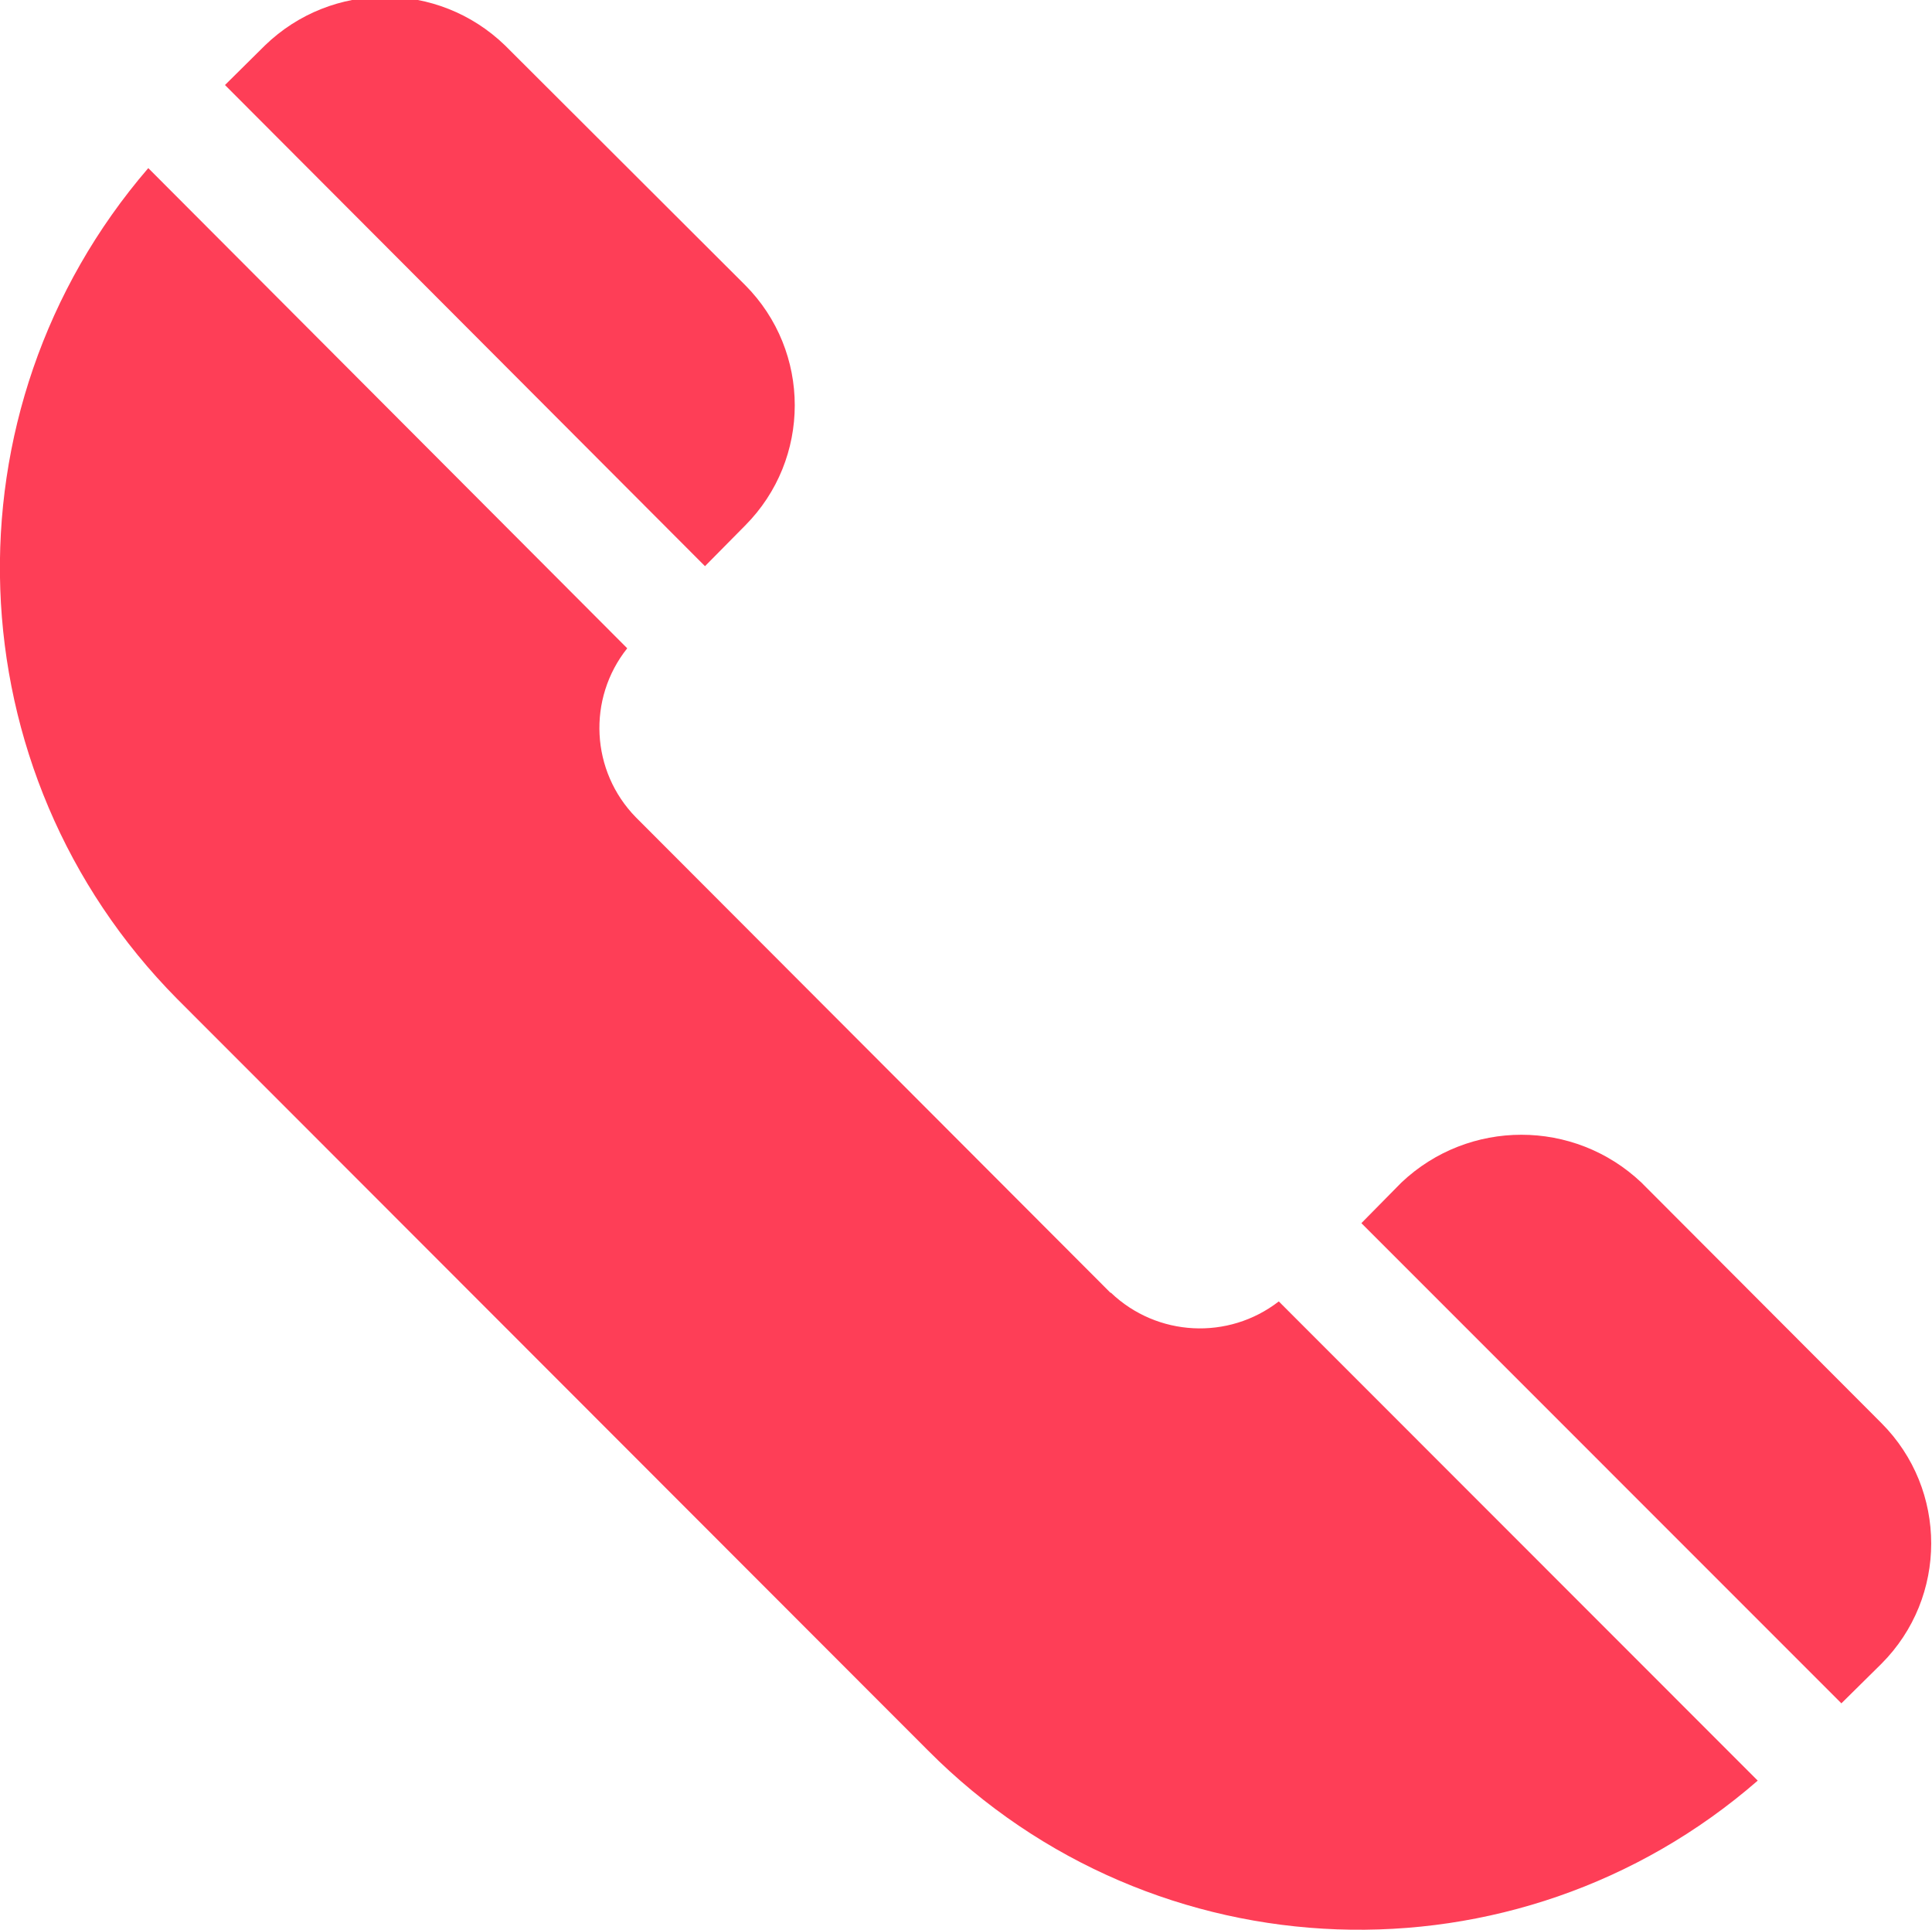
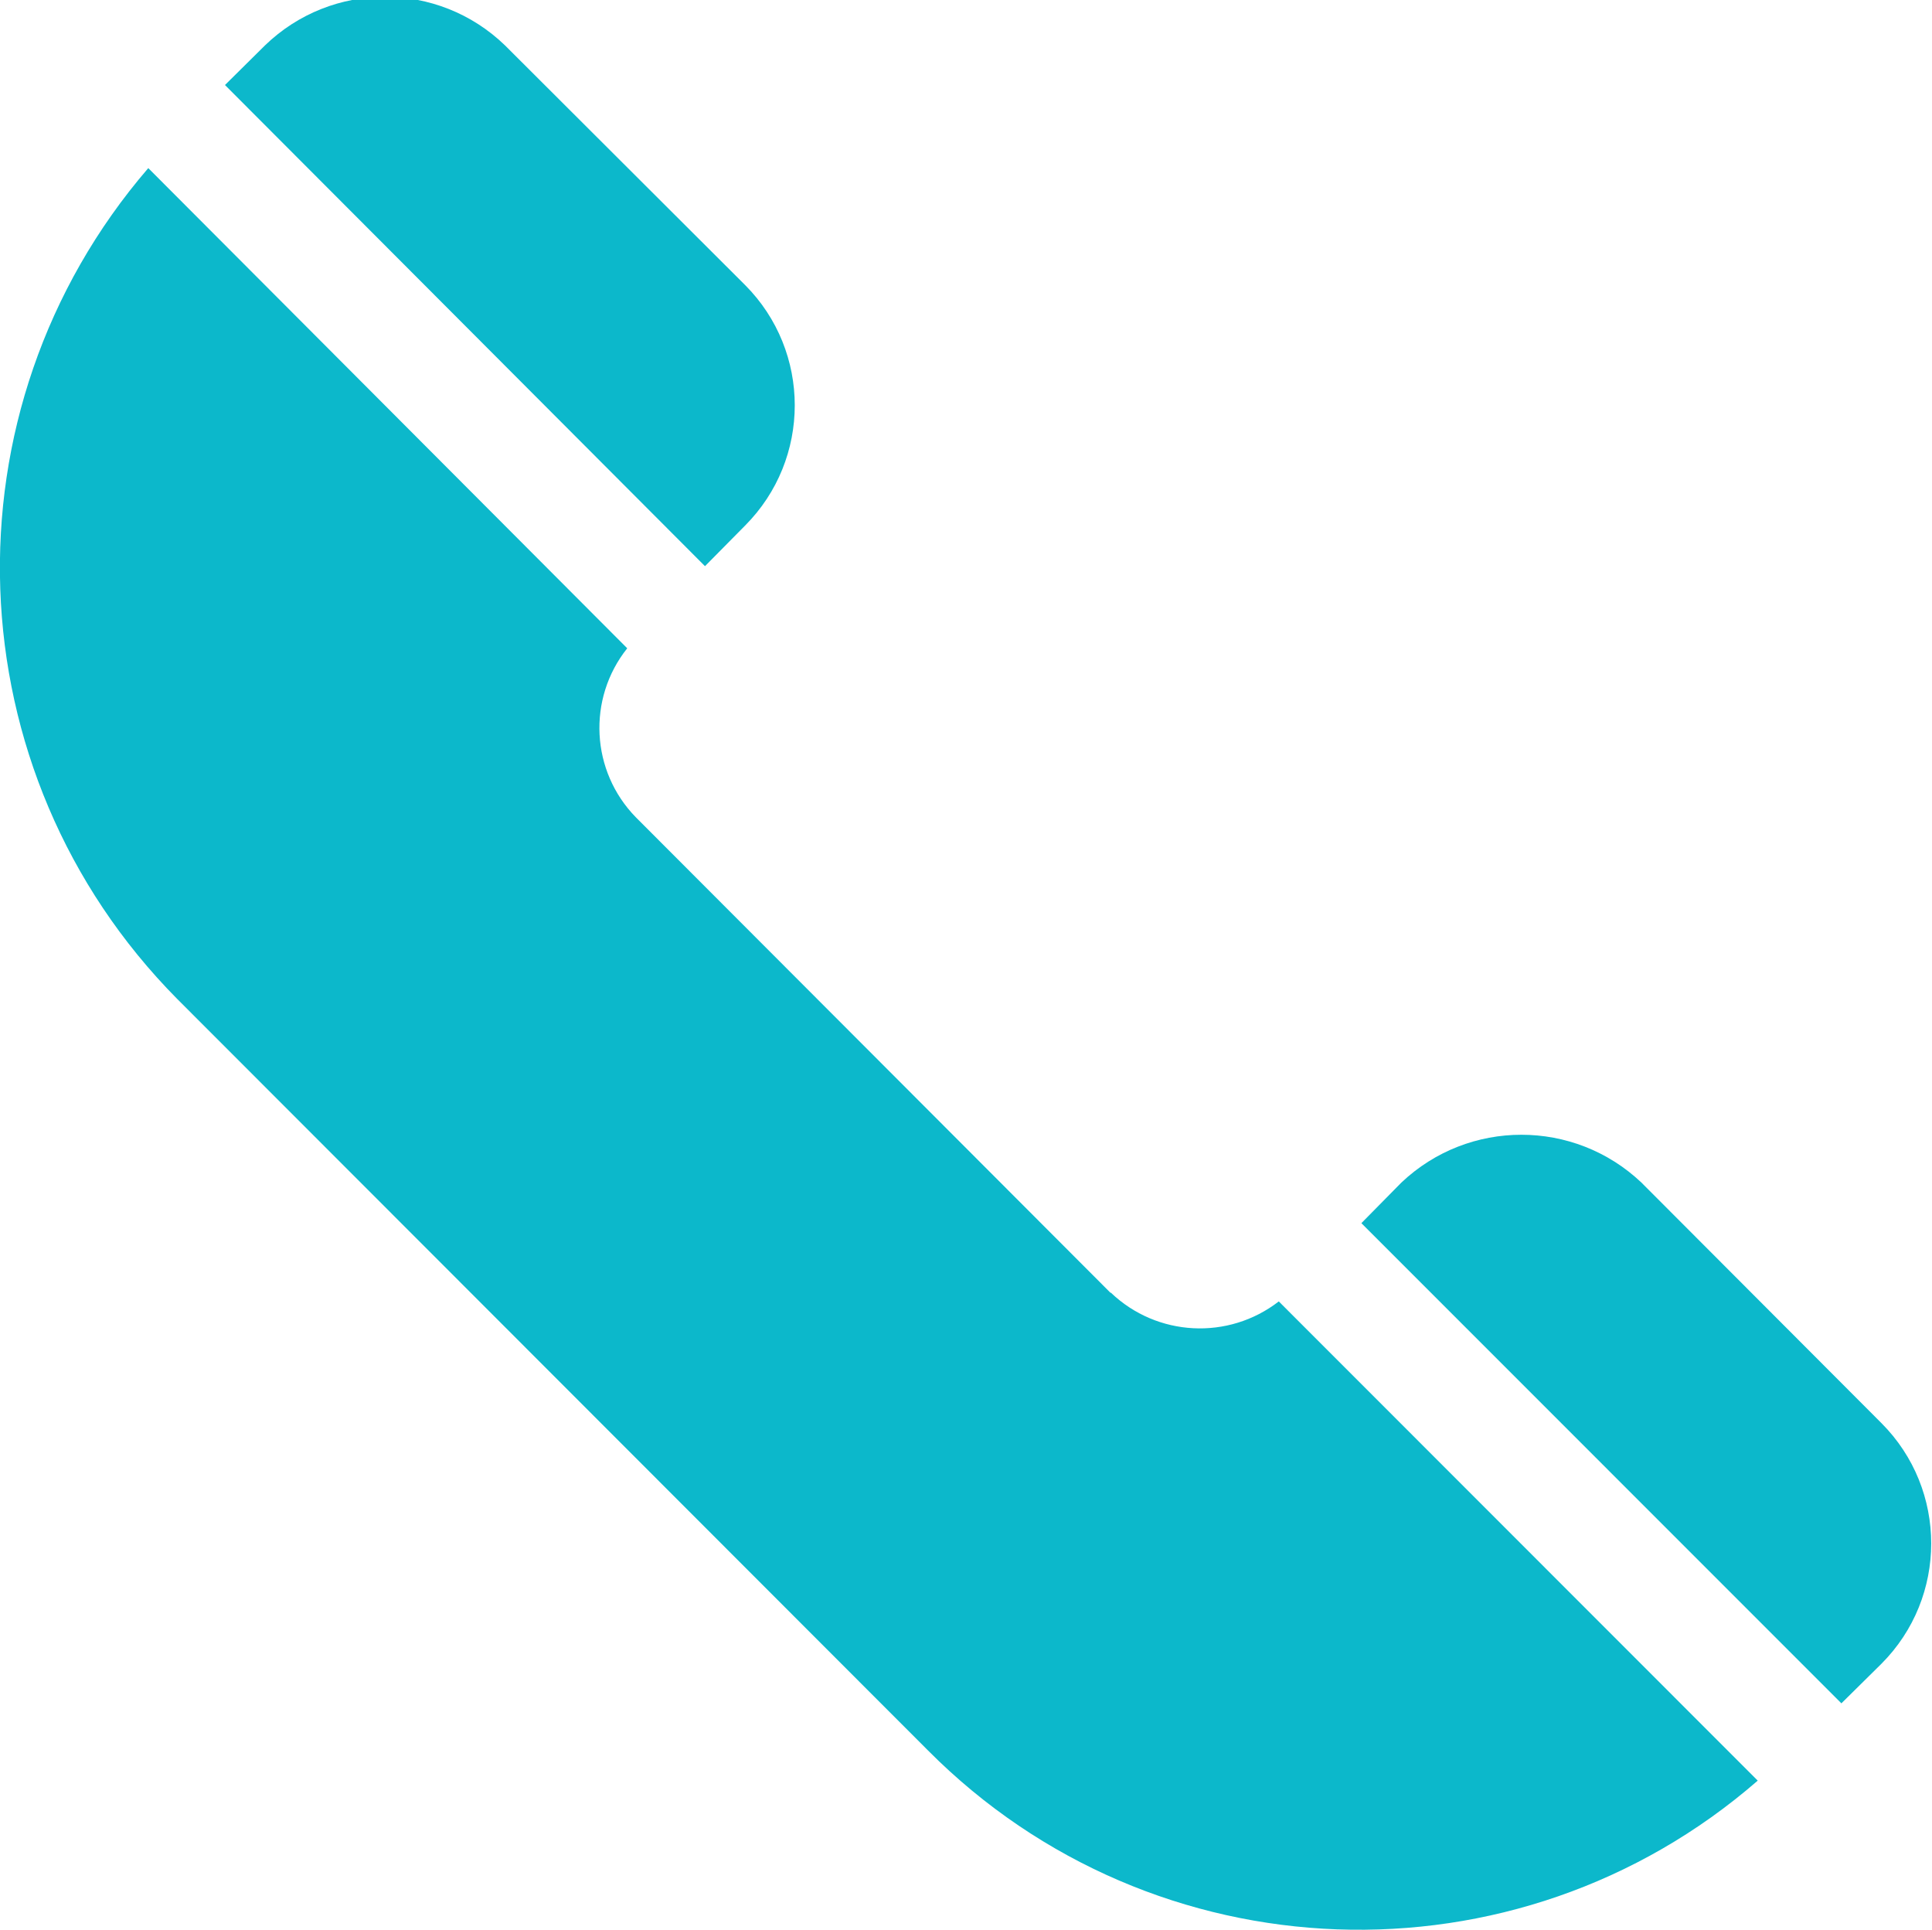
<svg xmlns="http://www.w3.org/2000/svg" width="20" height="19.97" viewBox="0 0 20 19.97">
  <defs>
    <style>
      .cls-1 {
-         fill: #fe3e57;
+         fill: #0cb8cb;
        fill-rule: evenodd;
      }
    </style>
  </defs>
  <path id="phone_icon" class="cls-1" d="M414.477,1551.76l-2.485-2.49a1.807,1.807,0,0,0-2.485,0l-0.414.42,4.969,4.97,0.415-.41A1.763,1.763,0,0,0,414.477,1551.76Zm-7.982-1.35-4.912-4.92a1.323,1.323,0,0,1-.09-1.75l-4.958-4.97a6.341,6.341,0,0,0,.3,8.6l7.774,7.78a6.291,6.291,0,0,0,8.587.31l-4.958-4.96A1.334,1.334,0,0,1,406.5,1550.41Zm-3.782-7.94a1.764,1.764,0,0,0,0-2.49l-2.485-2.48a1.787,1.787,0,0,0-2.485,0l-0.414.41,4.969,4.98Z" transform="translate(-395 -1537.03)" />
</svg>
